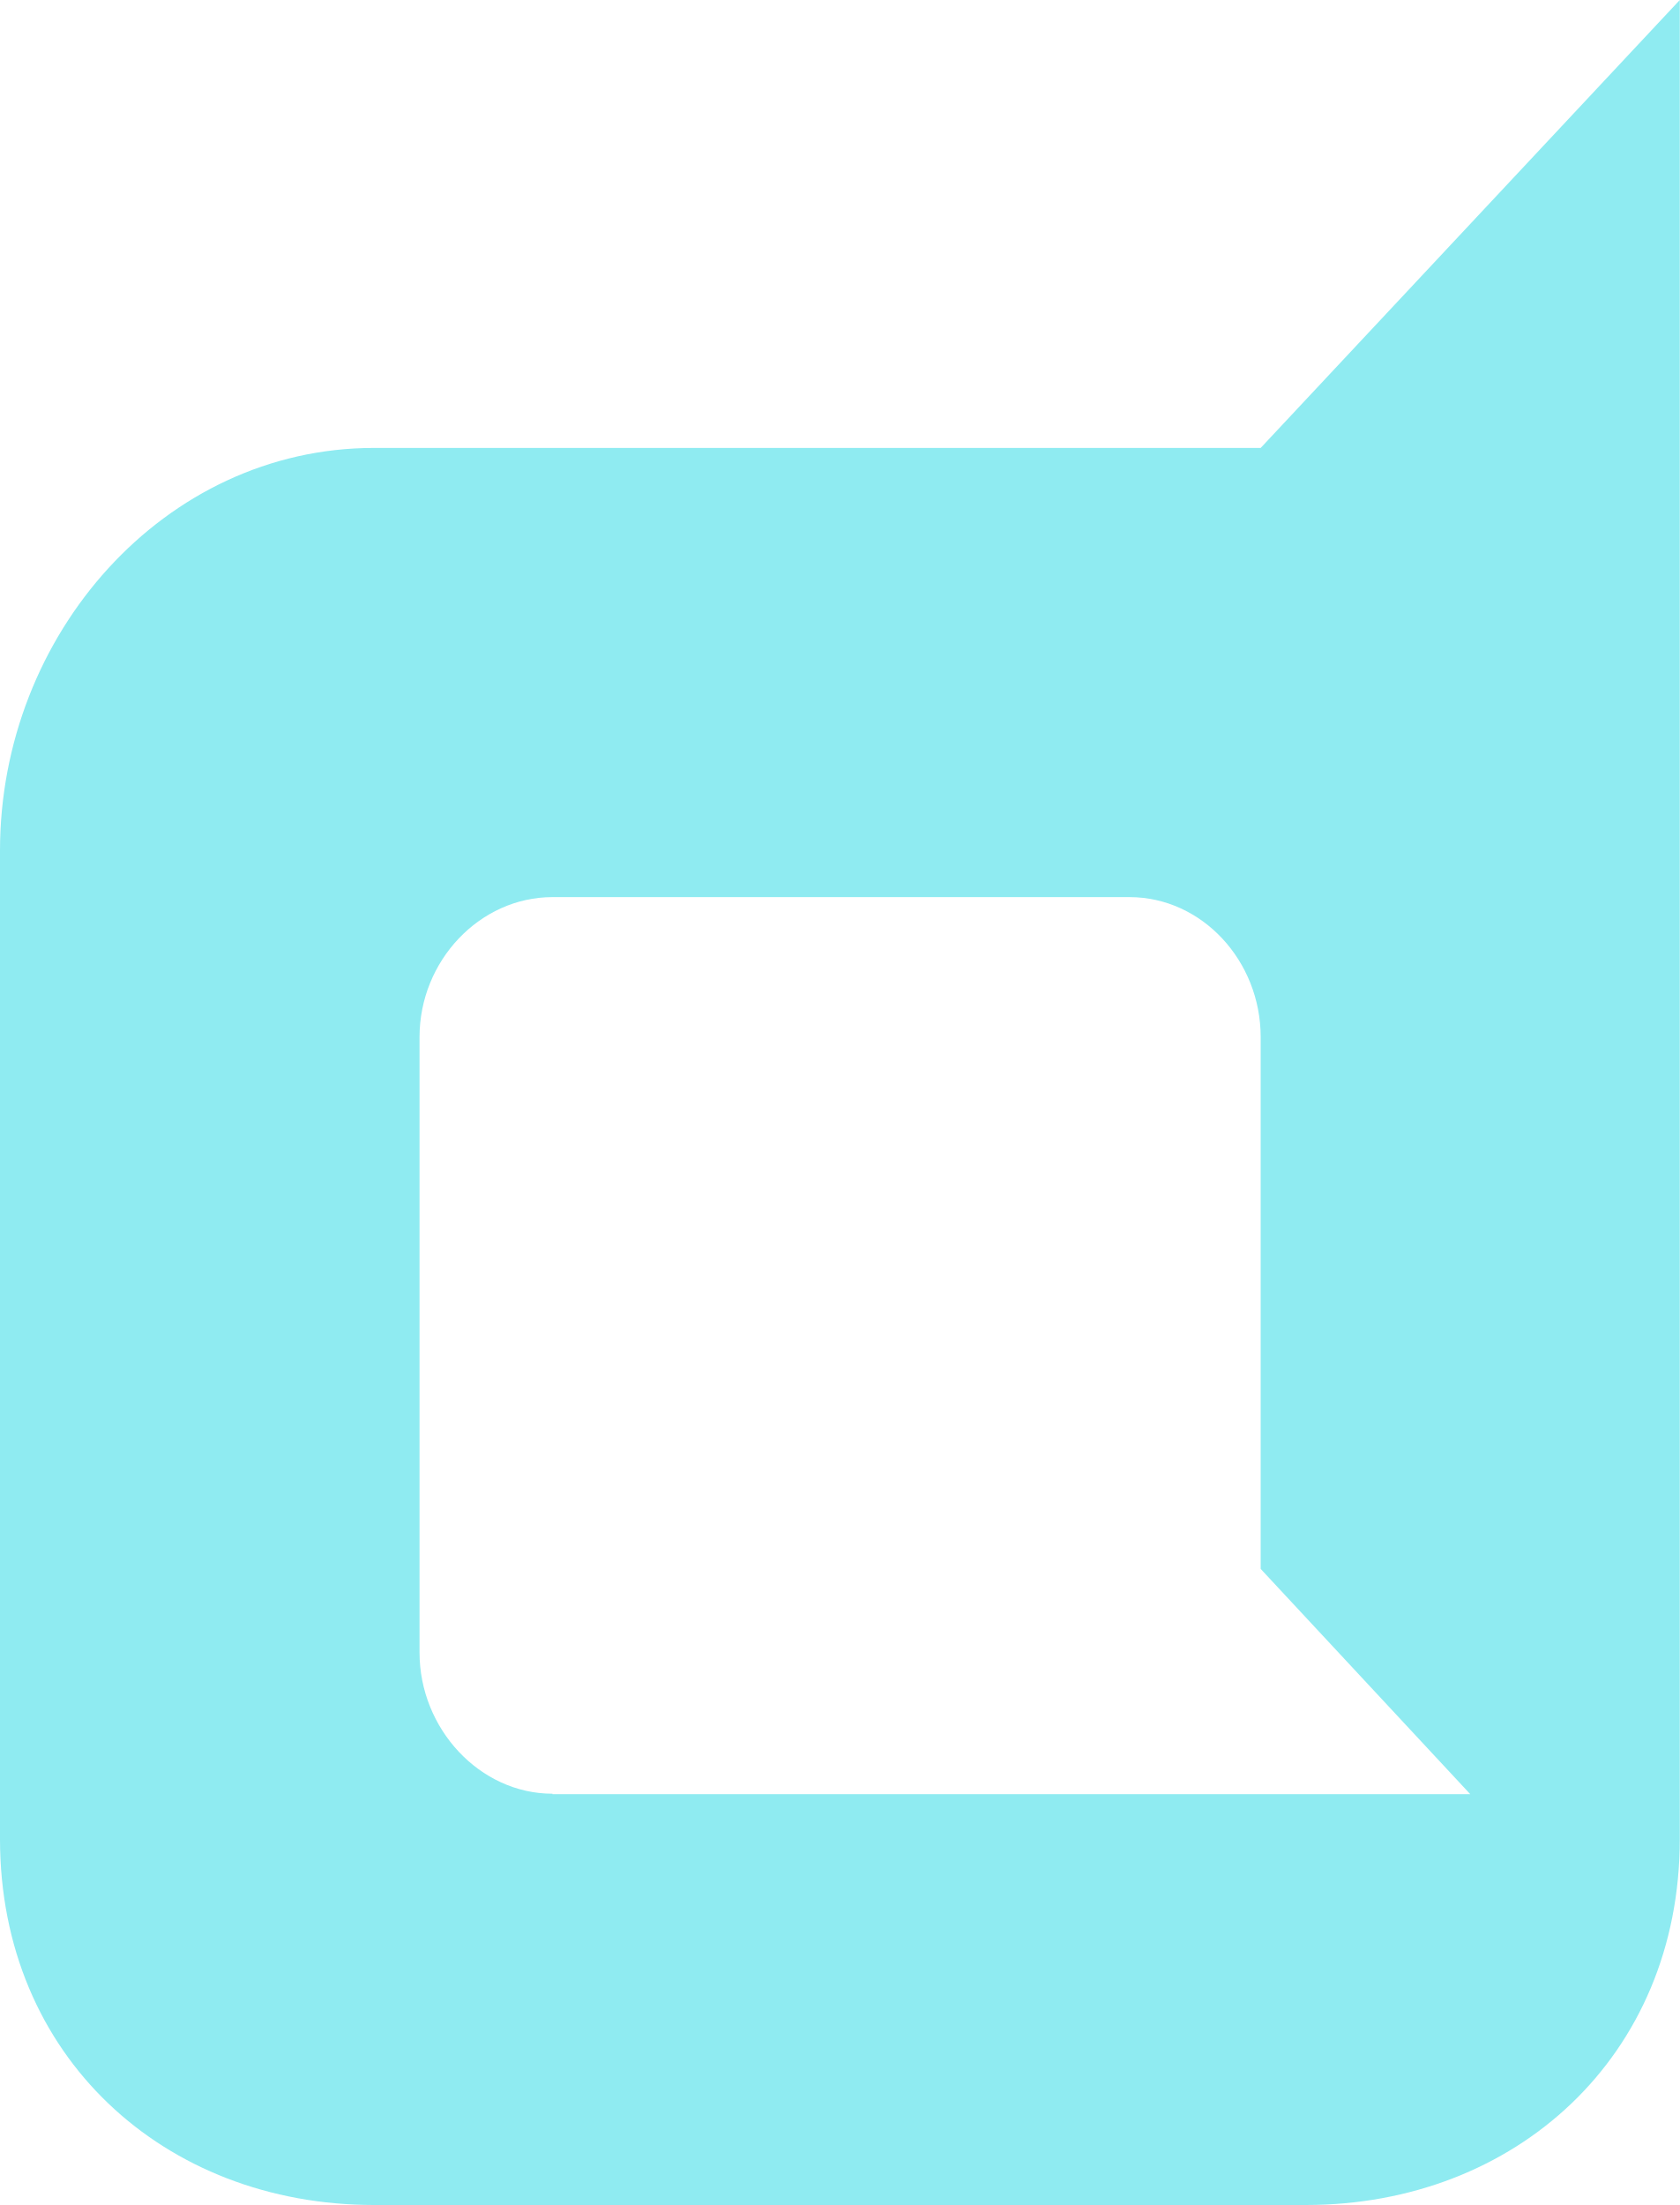
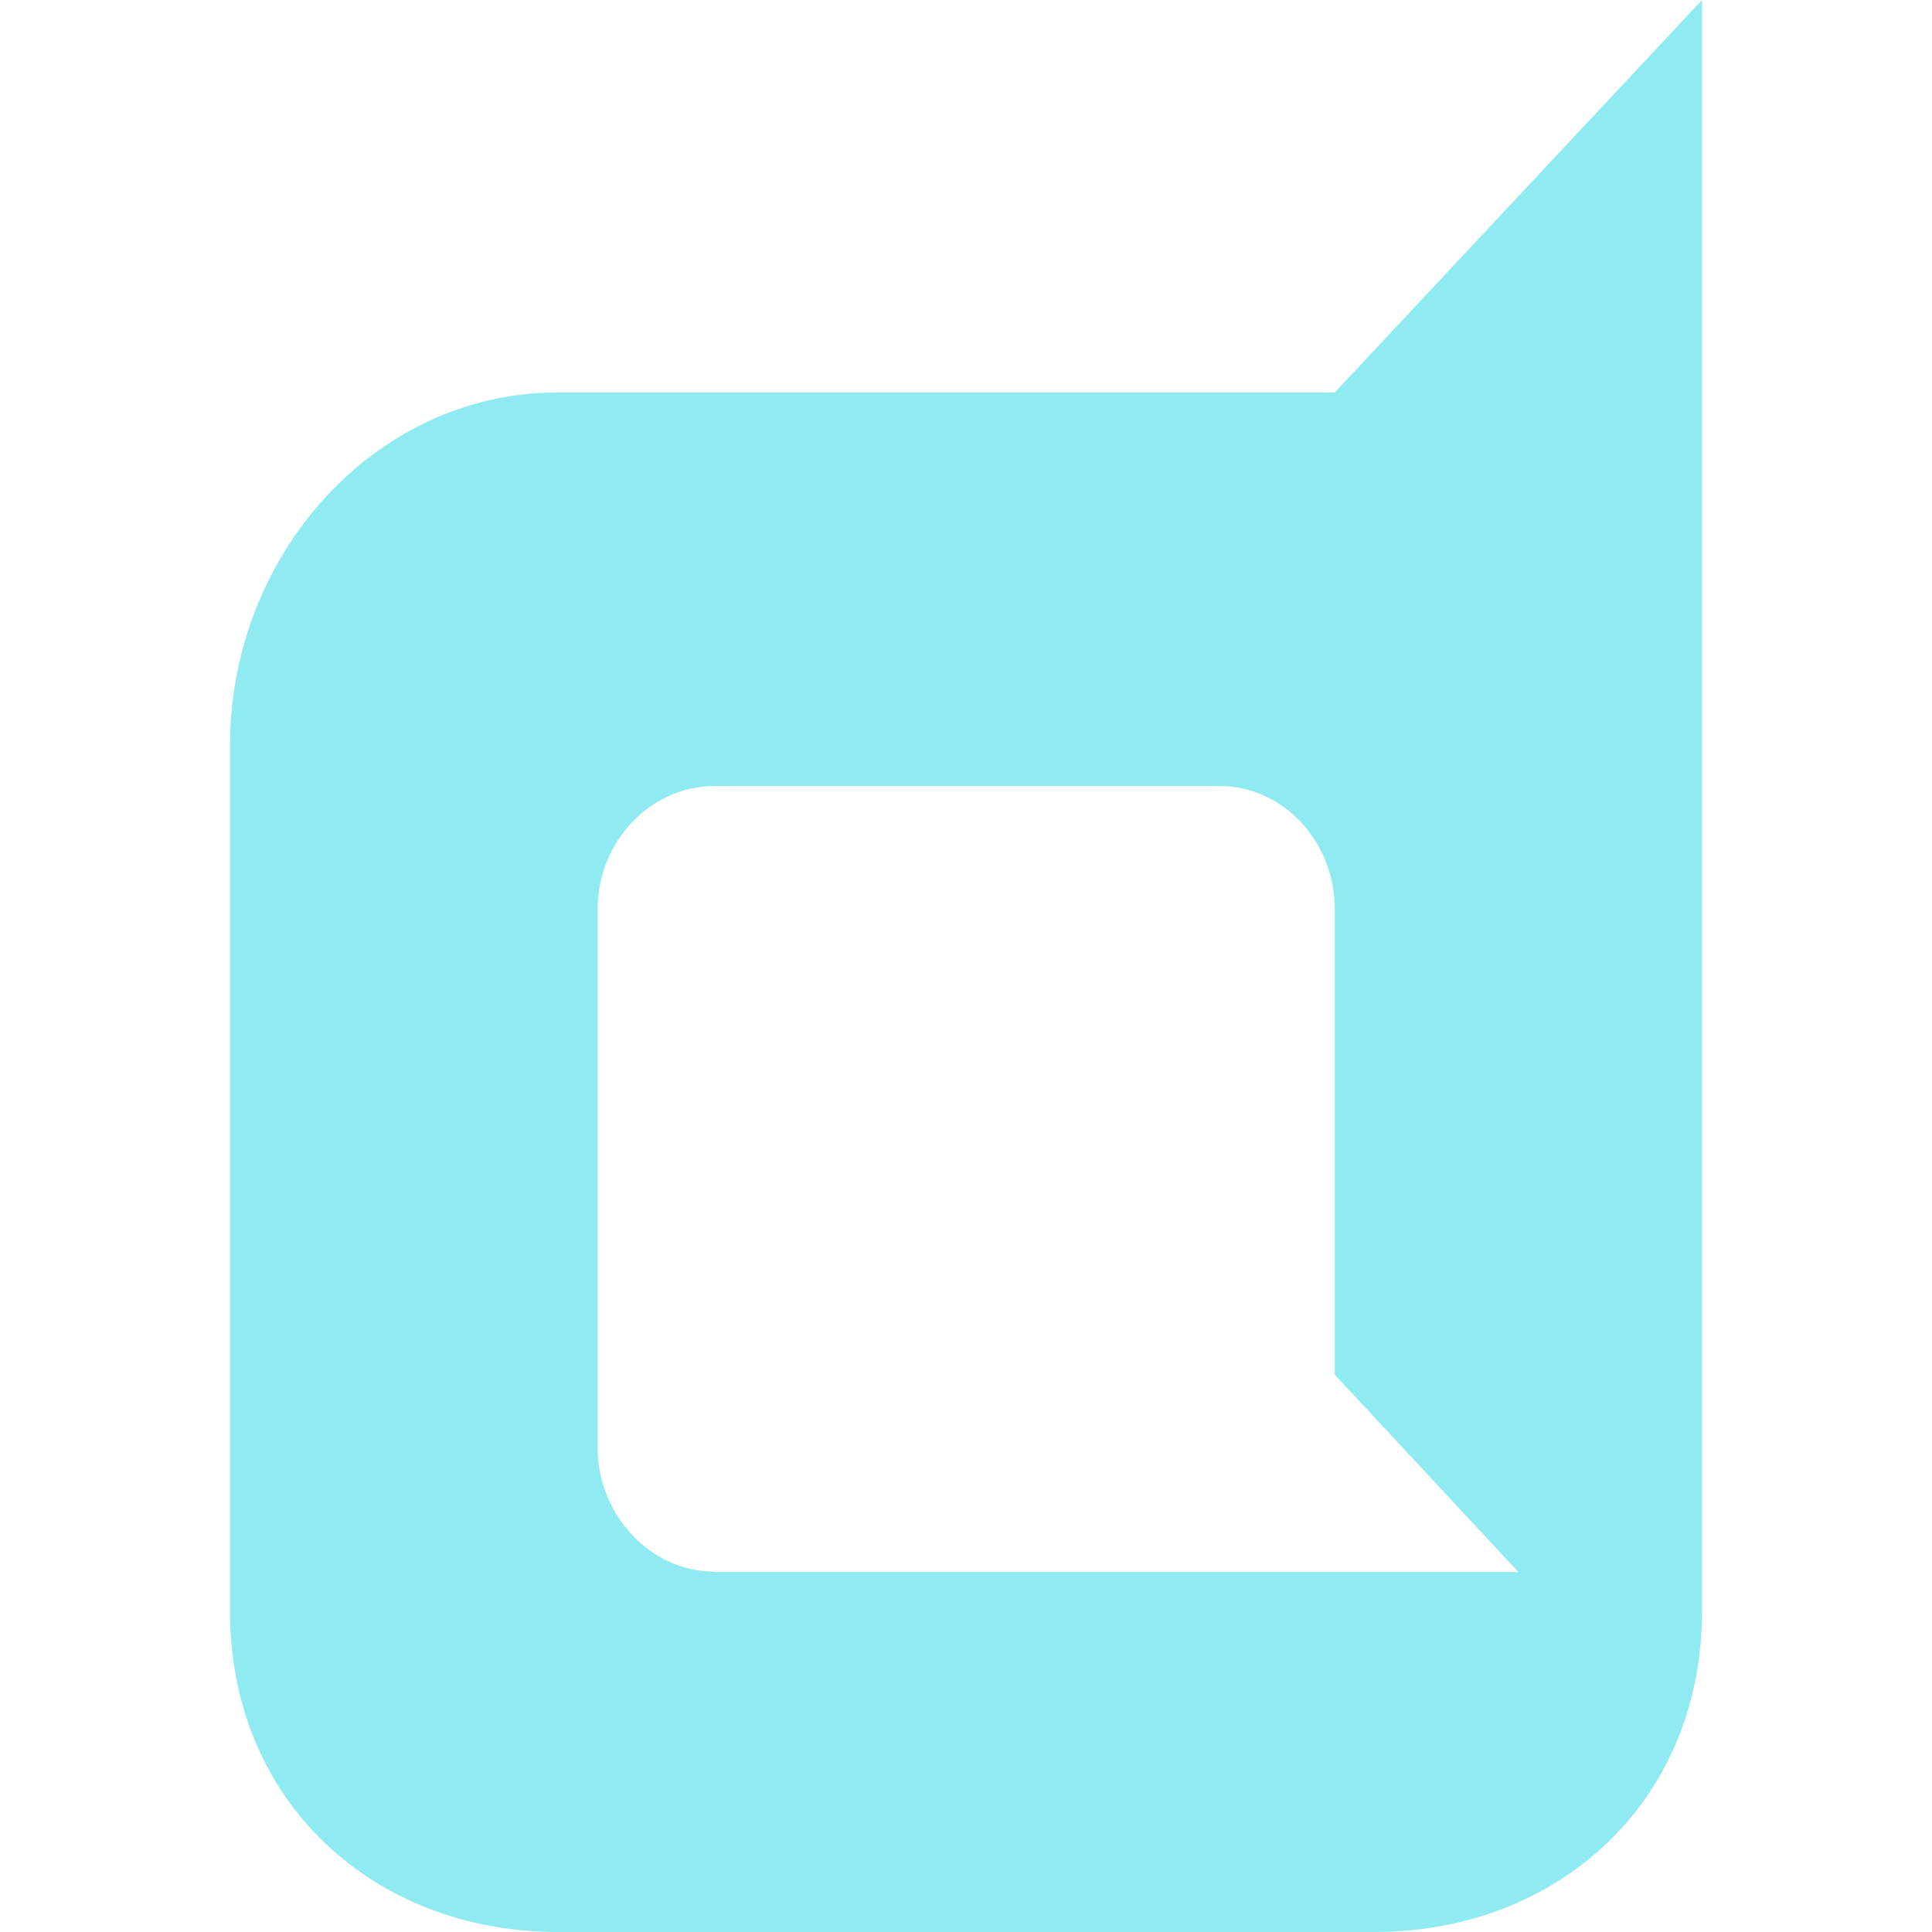
- <svg xmlns="http://www.w3.org/2000/svg" width="16" height="21" viewBox="0 0 16 21" fill="none">
+ <svg xmlns="http://www.w3.org/2000/svg" width="15" height="15" viewBox="0 0 16 21" fill="none">
  <path d="M12.008 4.266H3.562C1.566 4.266 0 6.042 0 8.101V17.514C0 19.585 1.566 21 3.562 21H12.438C14.434 21 16 19.585 16 17.514V0L12.008 4.266ZM5.262 17.083C4.57 17.083 3.996 16.464 3.996 15.738V9.877C3.996 9.151 4.57 8.544 5.262 8.544H10.758C11.449 8.544 12.008 9.151 12.008 9.877V14.942L14.004 17.087H5.262V17.083Z" fill="#8FEBF1" />
</svg>
